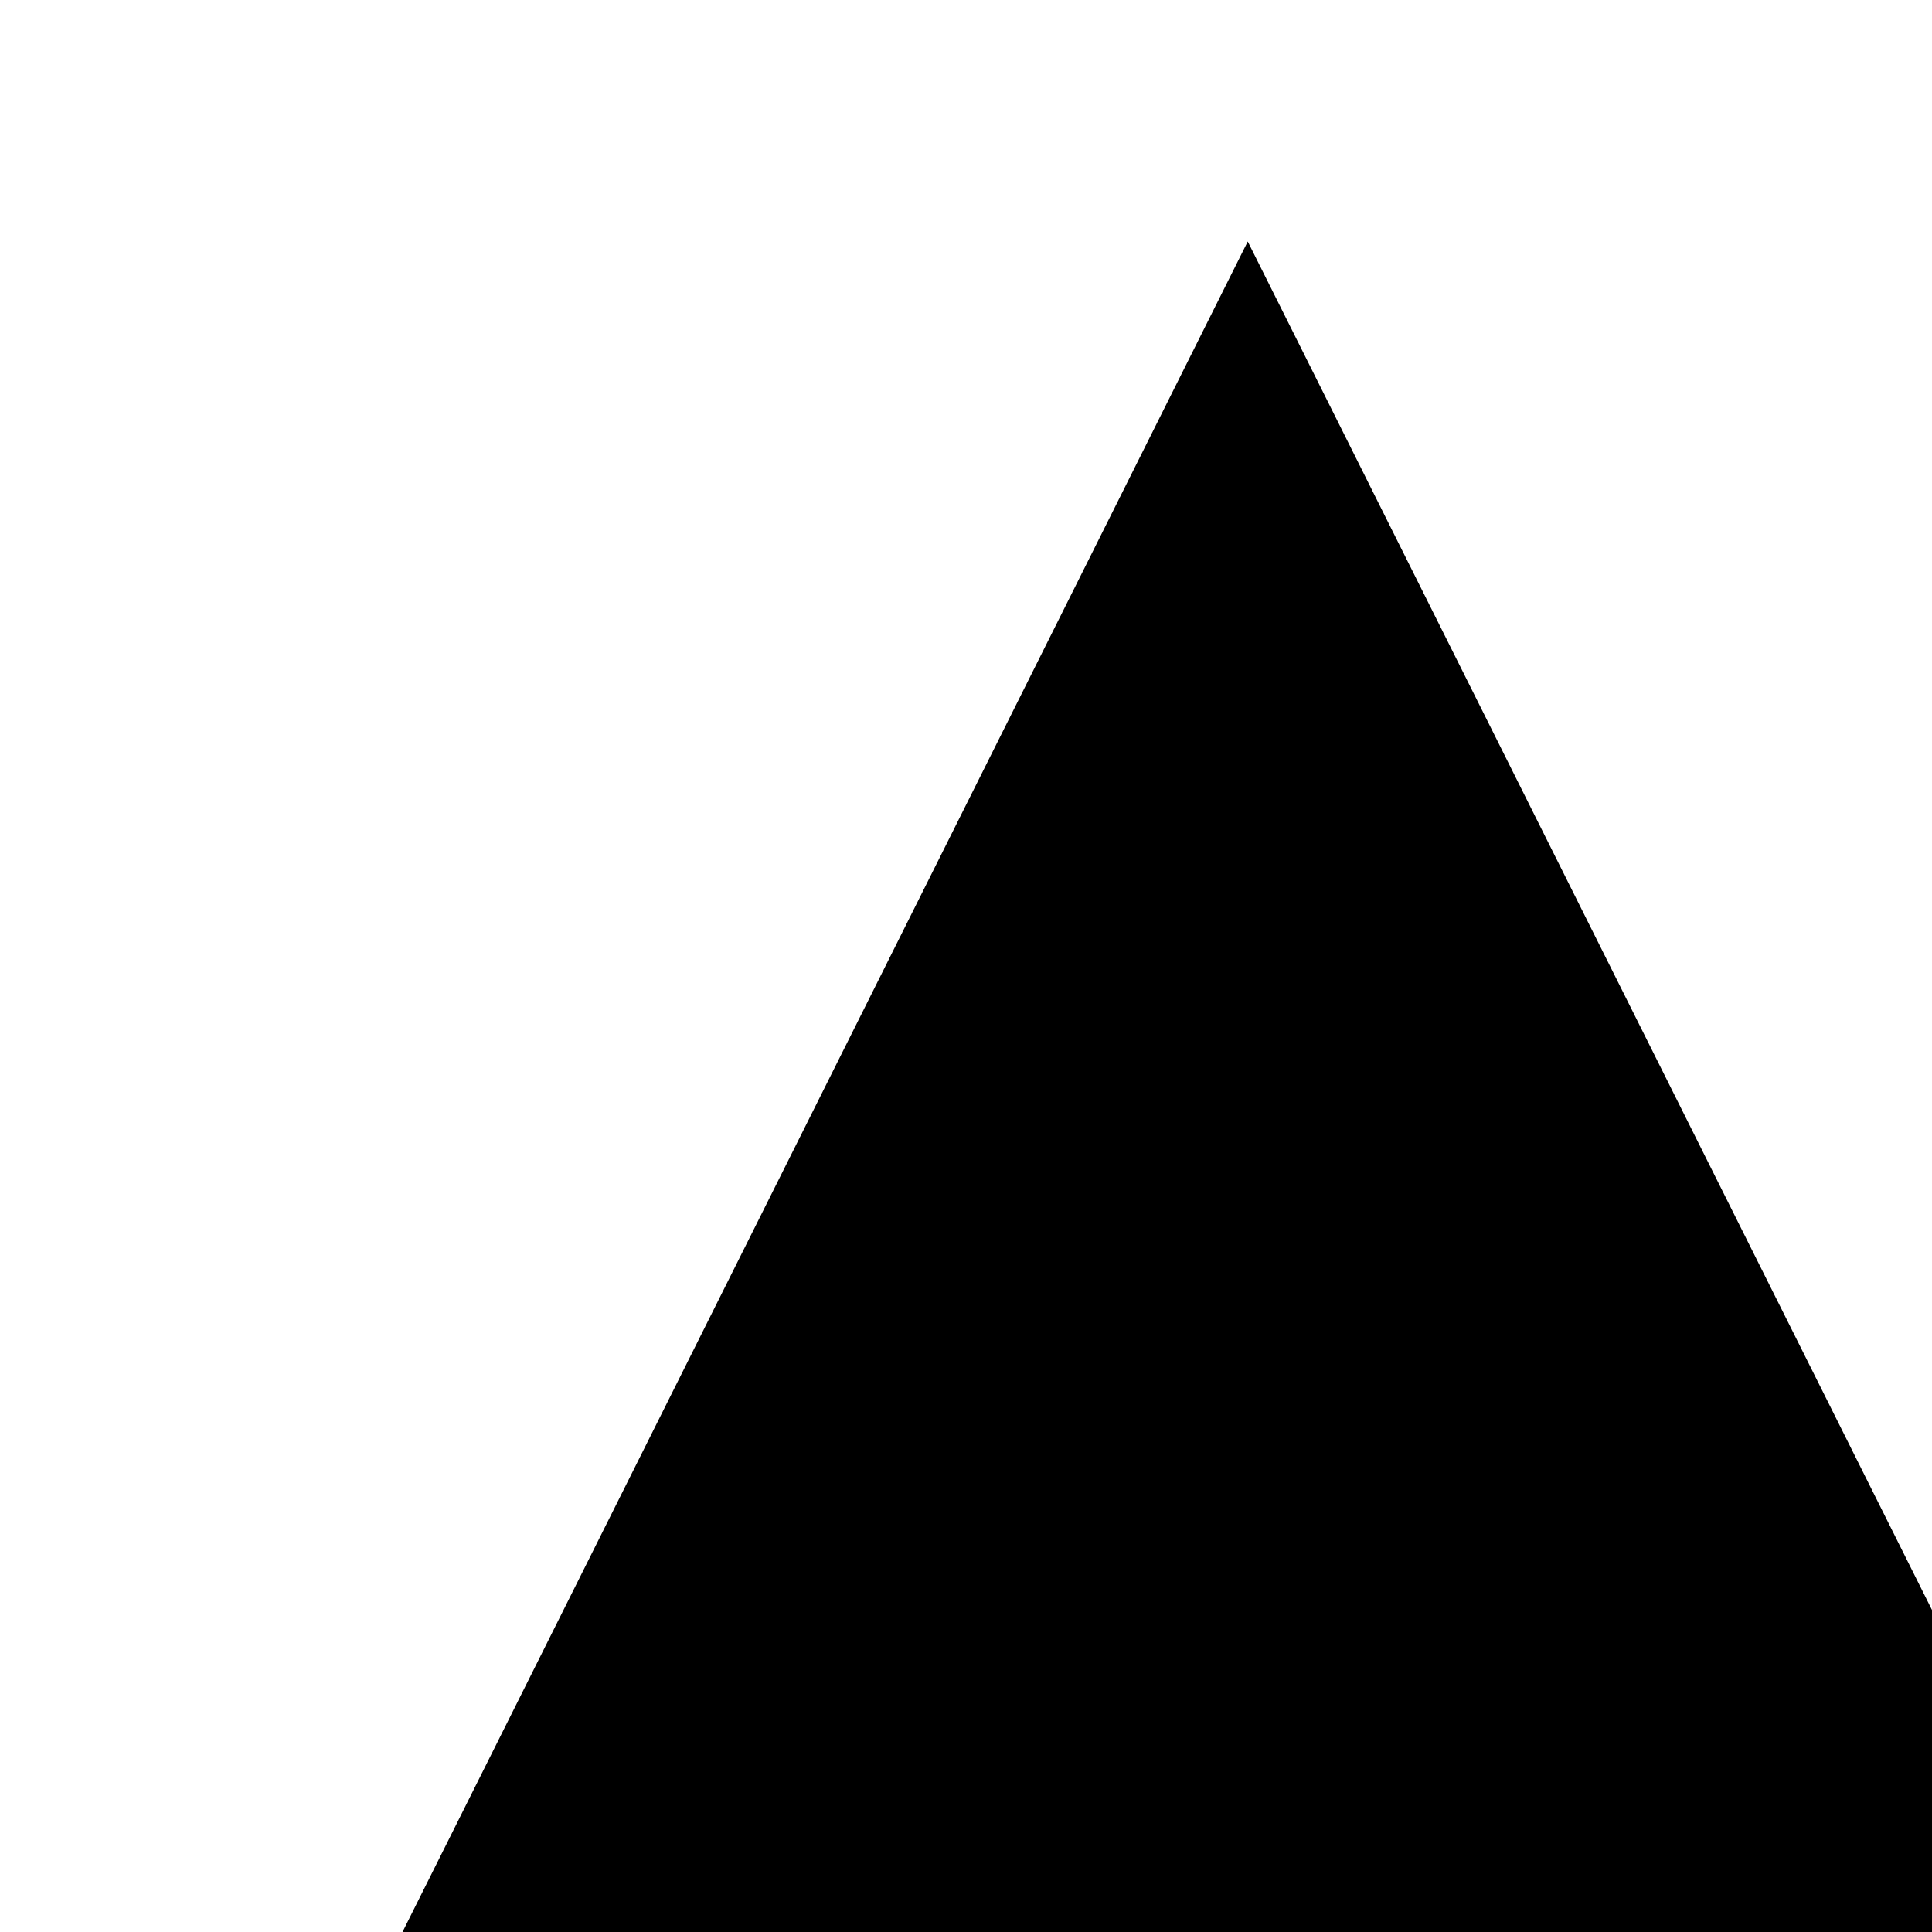
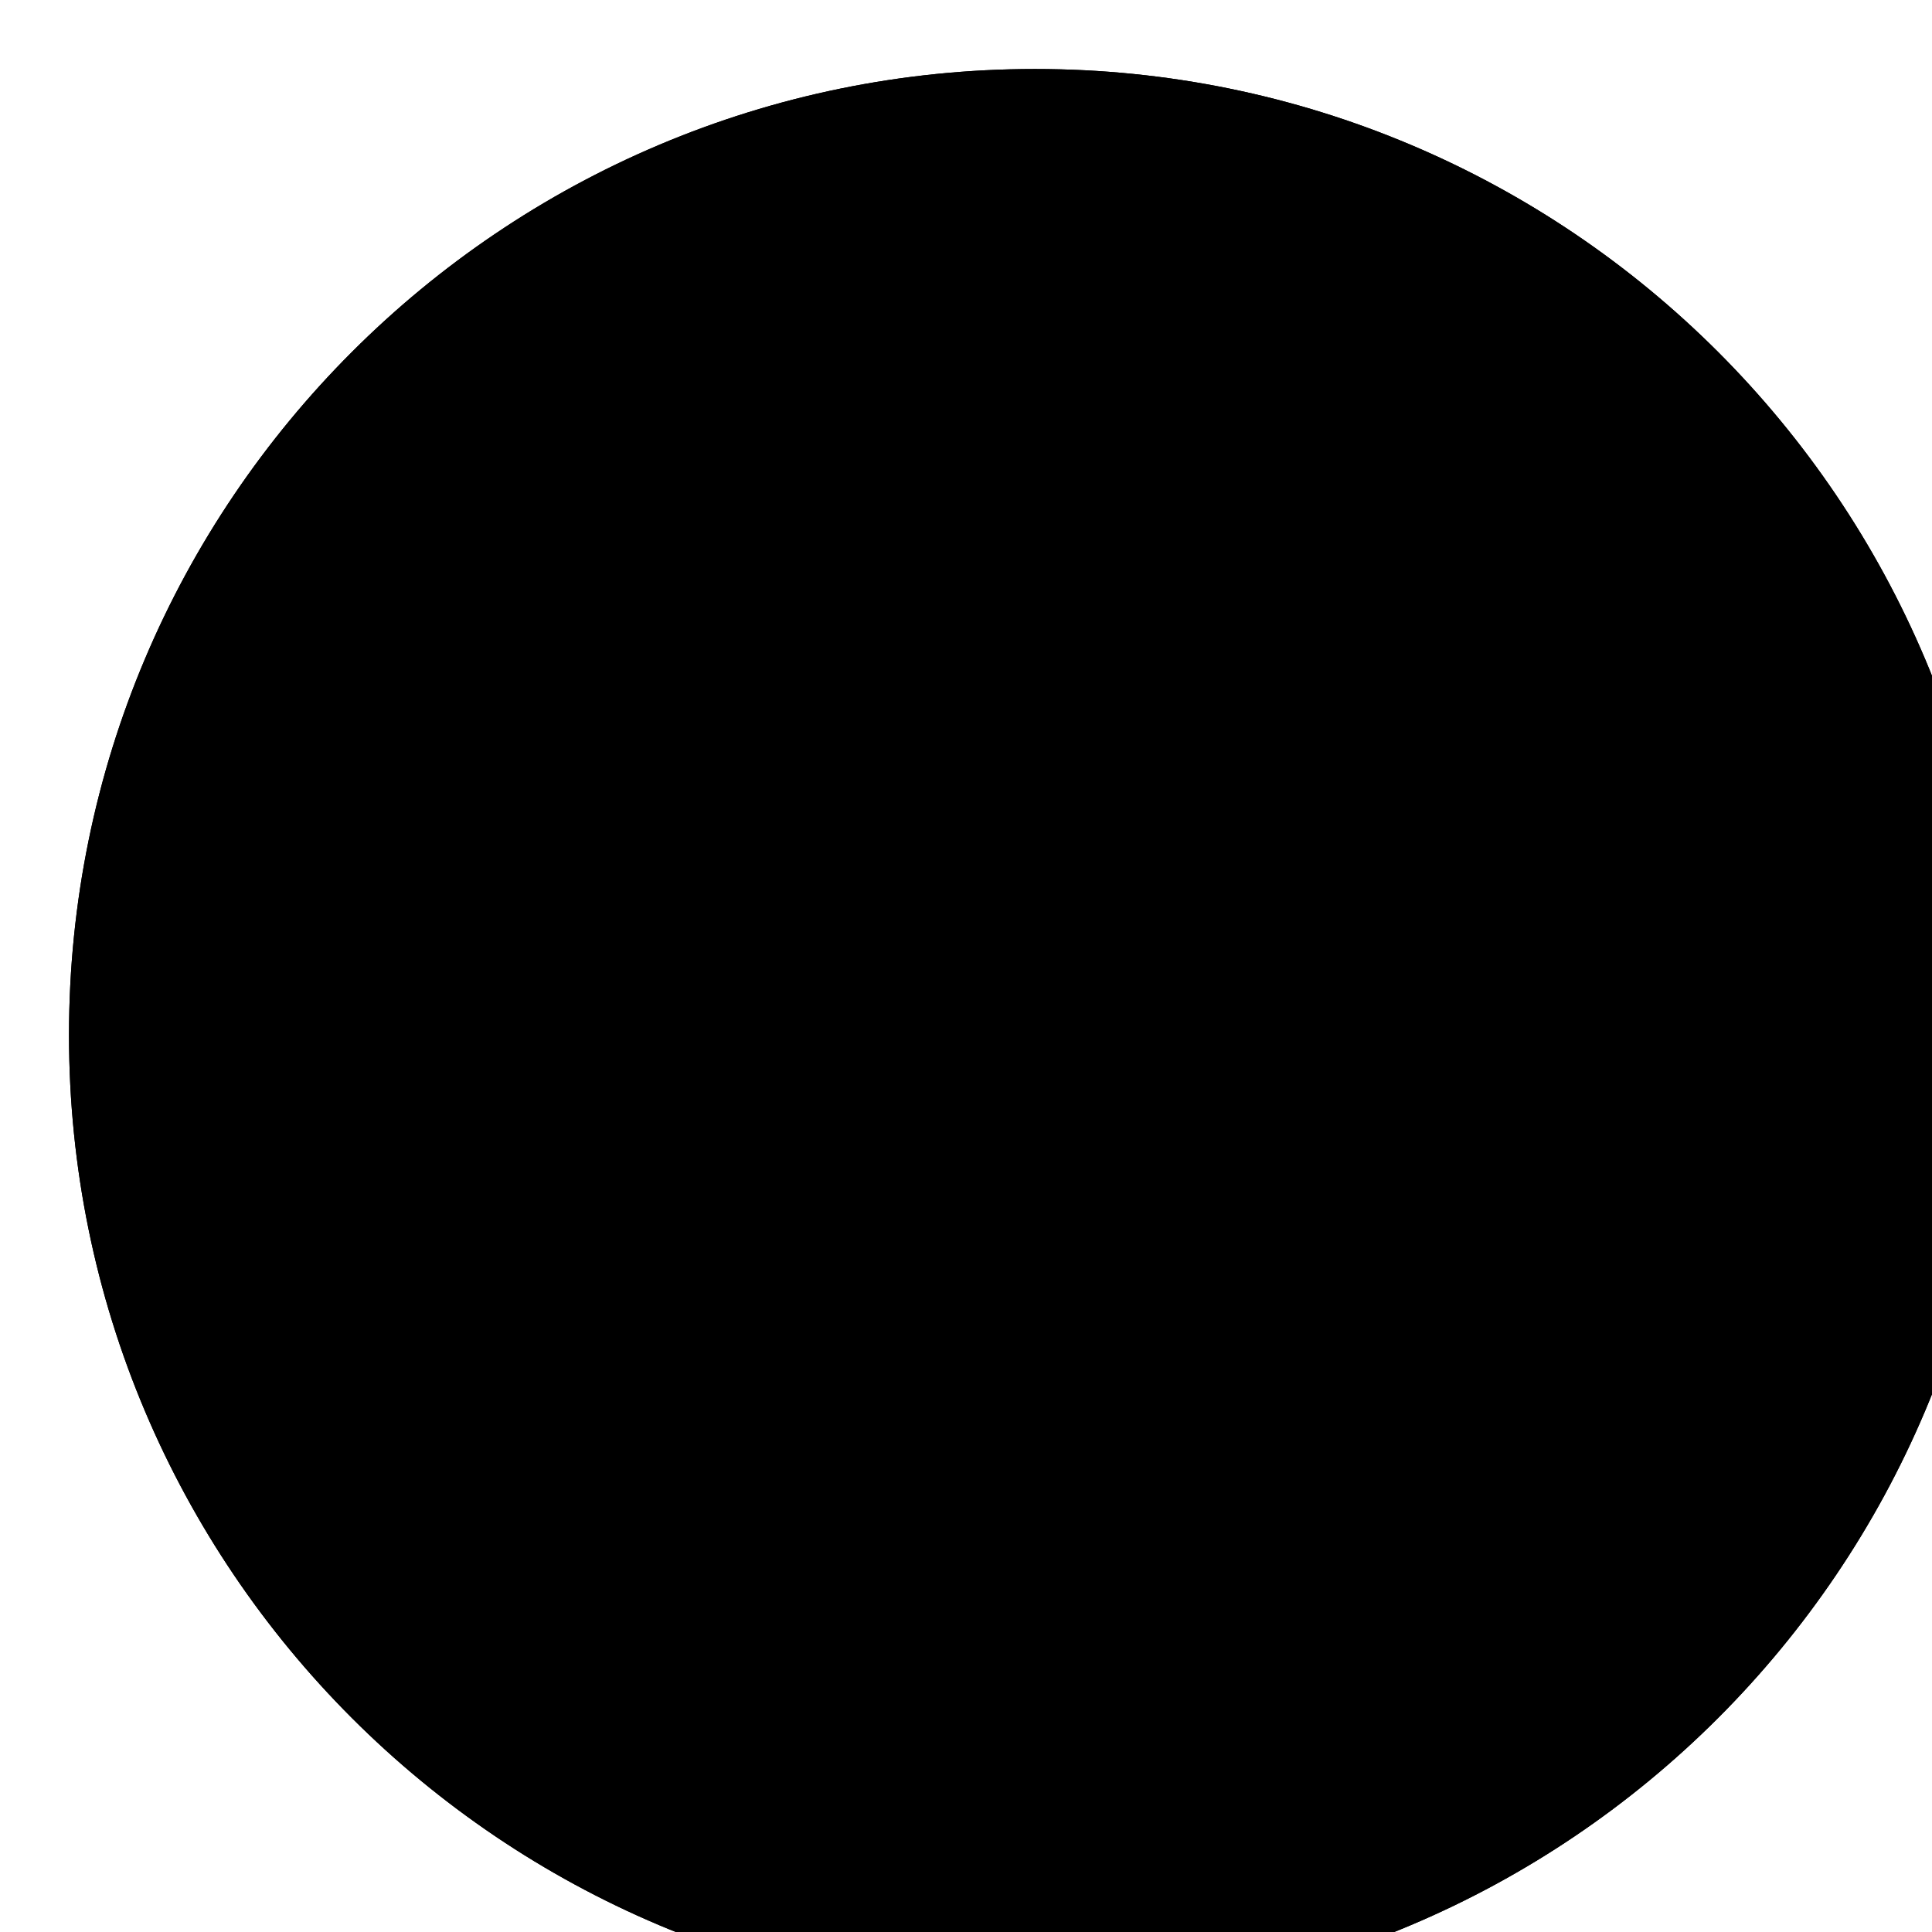
<svg xmlns="http://www.w3.org/2000/svg" class="clickable">
-   <path class="colorstyle execstyle stand" d="m 3.5 27 l 12 -24 l 12 24 z" />
-   <path class="normal" style="fill:#000000;" d="m 16.5 11 l 0 8 l -2 0 l 0 -8 z" />
-   <path class="normal" style="fill:#000000;" d="m 16.5 21 l 0 2 l -2 0 l 0 -2 z" />
+   <g class="part-normal">
+     <circle cx="15" cy="15" r="14" class="colorstyle execstyle stand" />
+     <path d="M 11,14 L 11,10 A 4,4 0 0 1 19,10 L 19,14" class="stand" style="fill:none;" />
+     <rect x="9.5" y="13.5" width="11" height="9" rx="1.5" class="black" />
+   </g>
+   <g class="part-start">
+     <circle cx="15" cy="15" r="14" class="colorstyle execstyle stand" />
+     <path d="M 11,14 L 11,10 A 4,4 0 0 1 19,10 L 19,14" class="stand" style="fill:none;" />
+     <rect x="9.5" y="13.5" width="11" height="9" rx="1.5" class="black" />
+   </g>
+   <g class="part-middle" transform="translate(32,0)">
+     <text transform="translate(0,20)" class="label" />
+   </g>
</svg>
